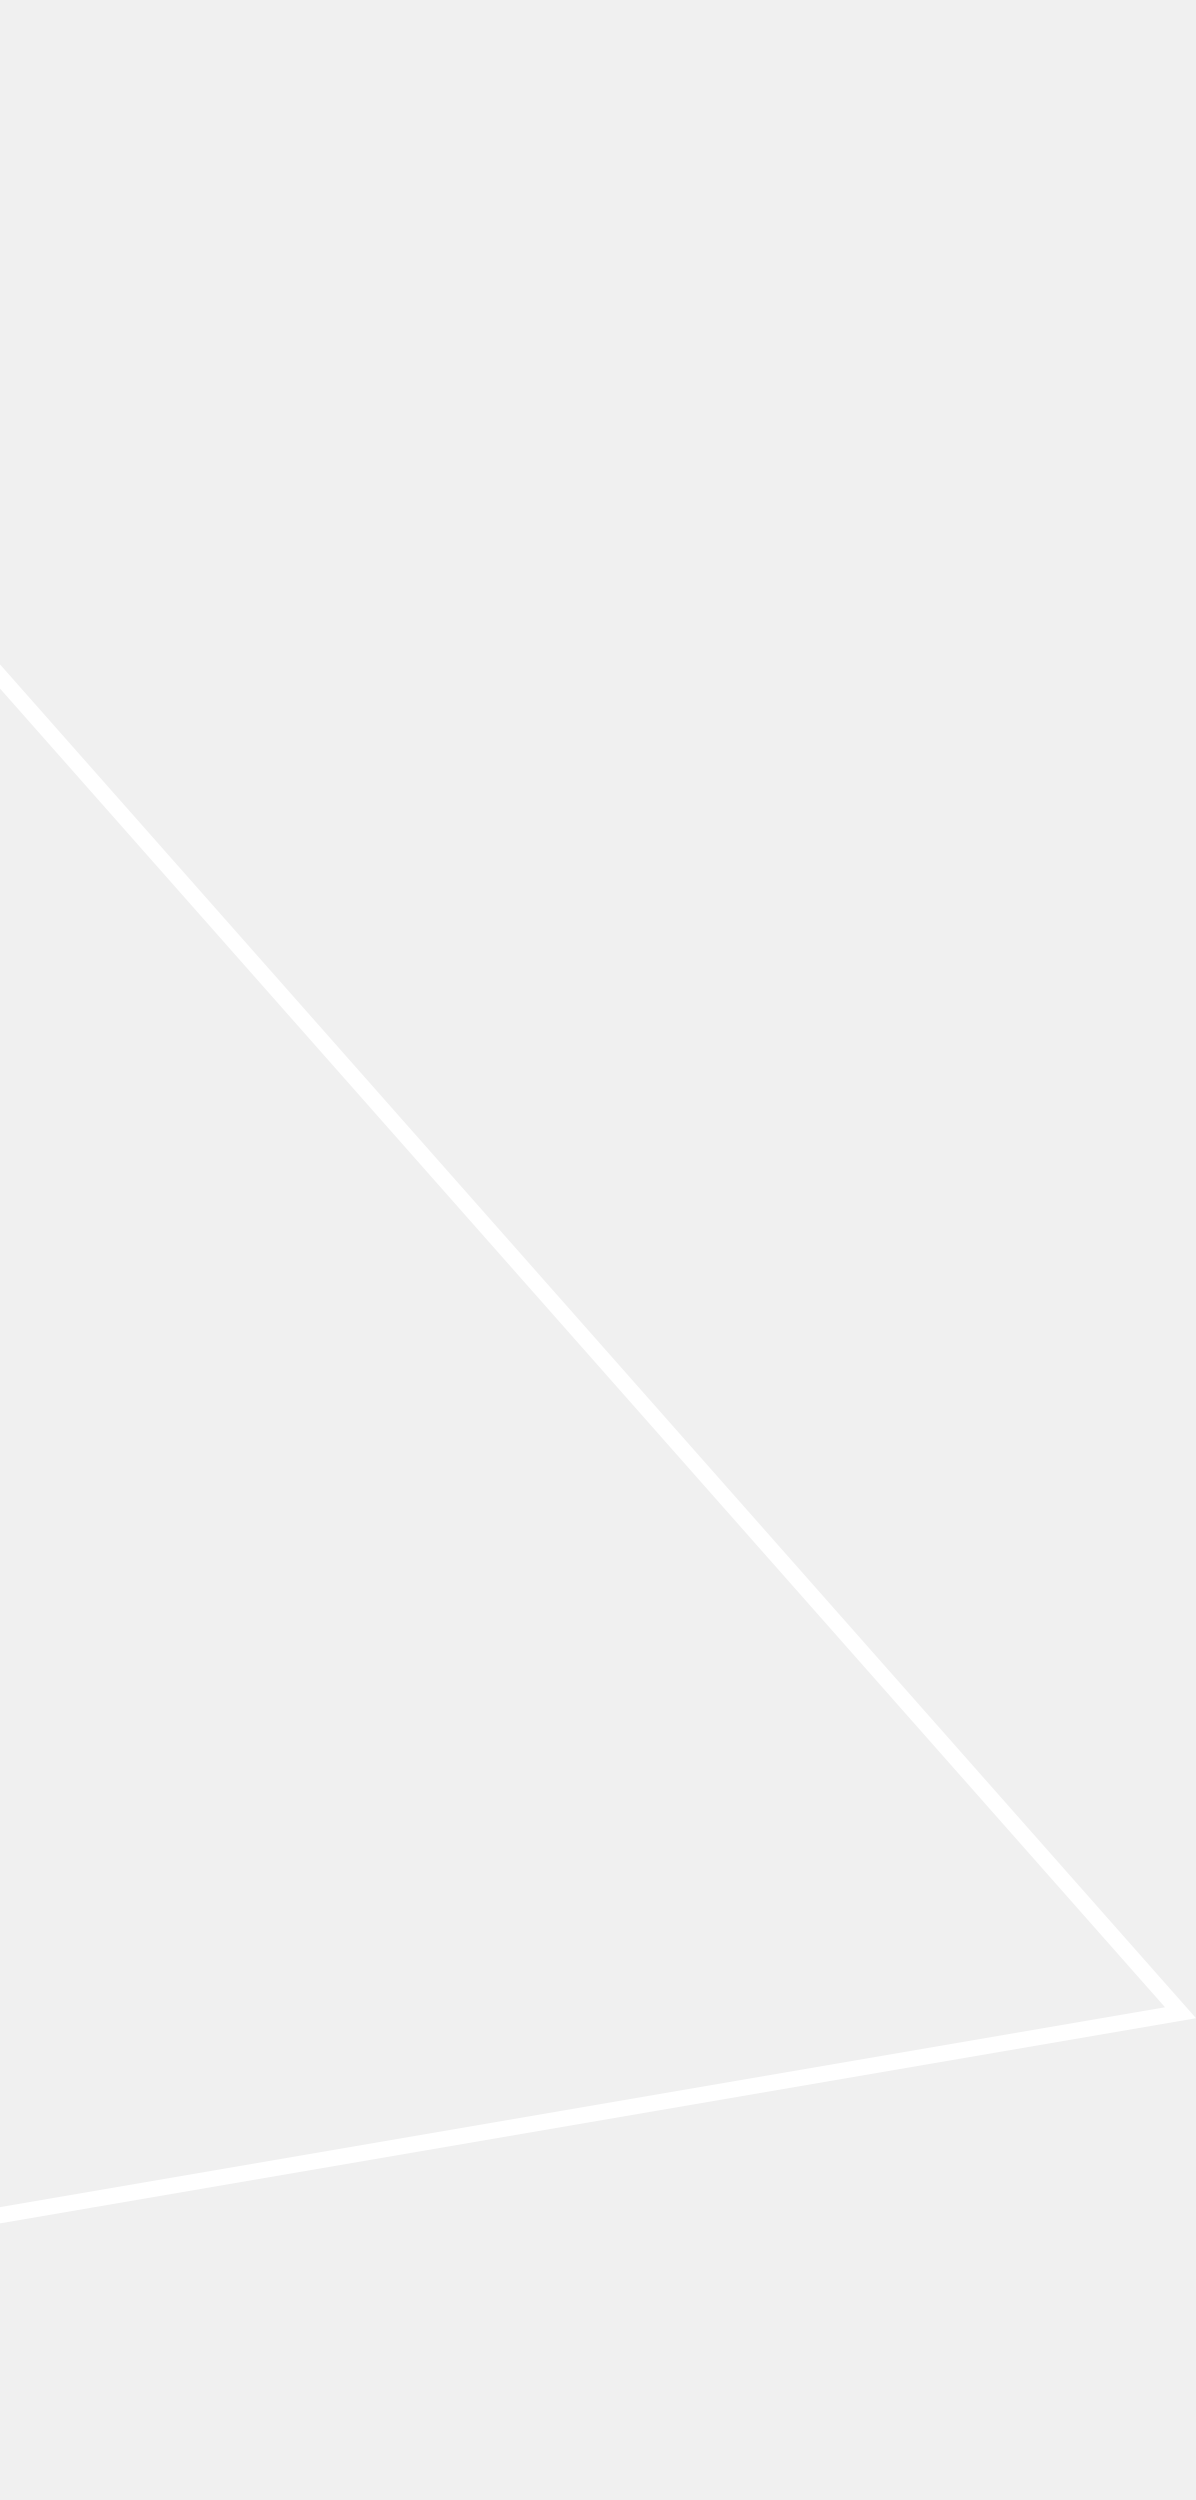
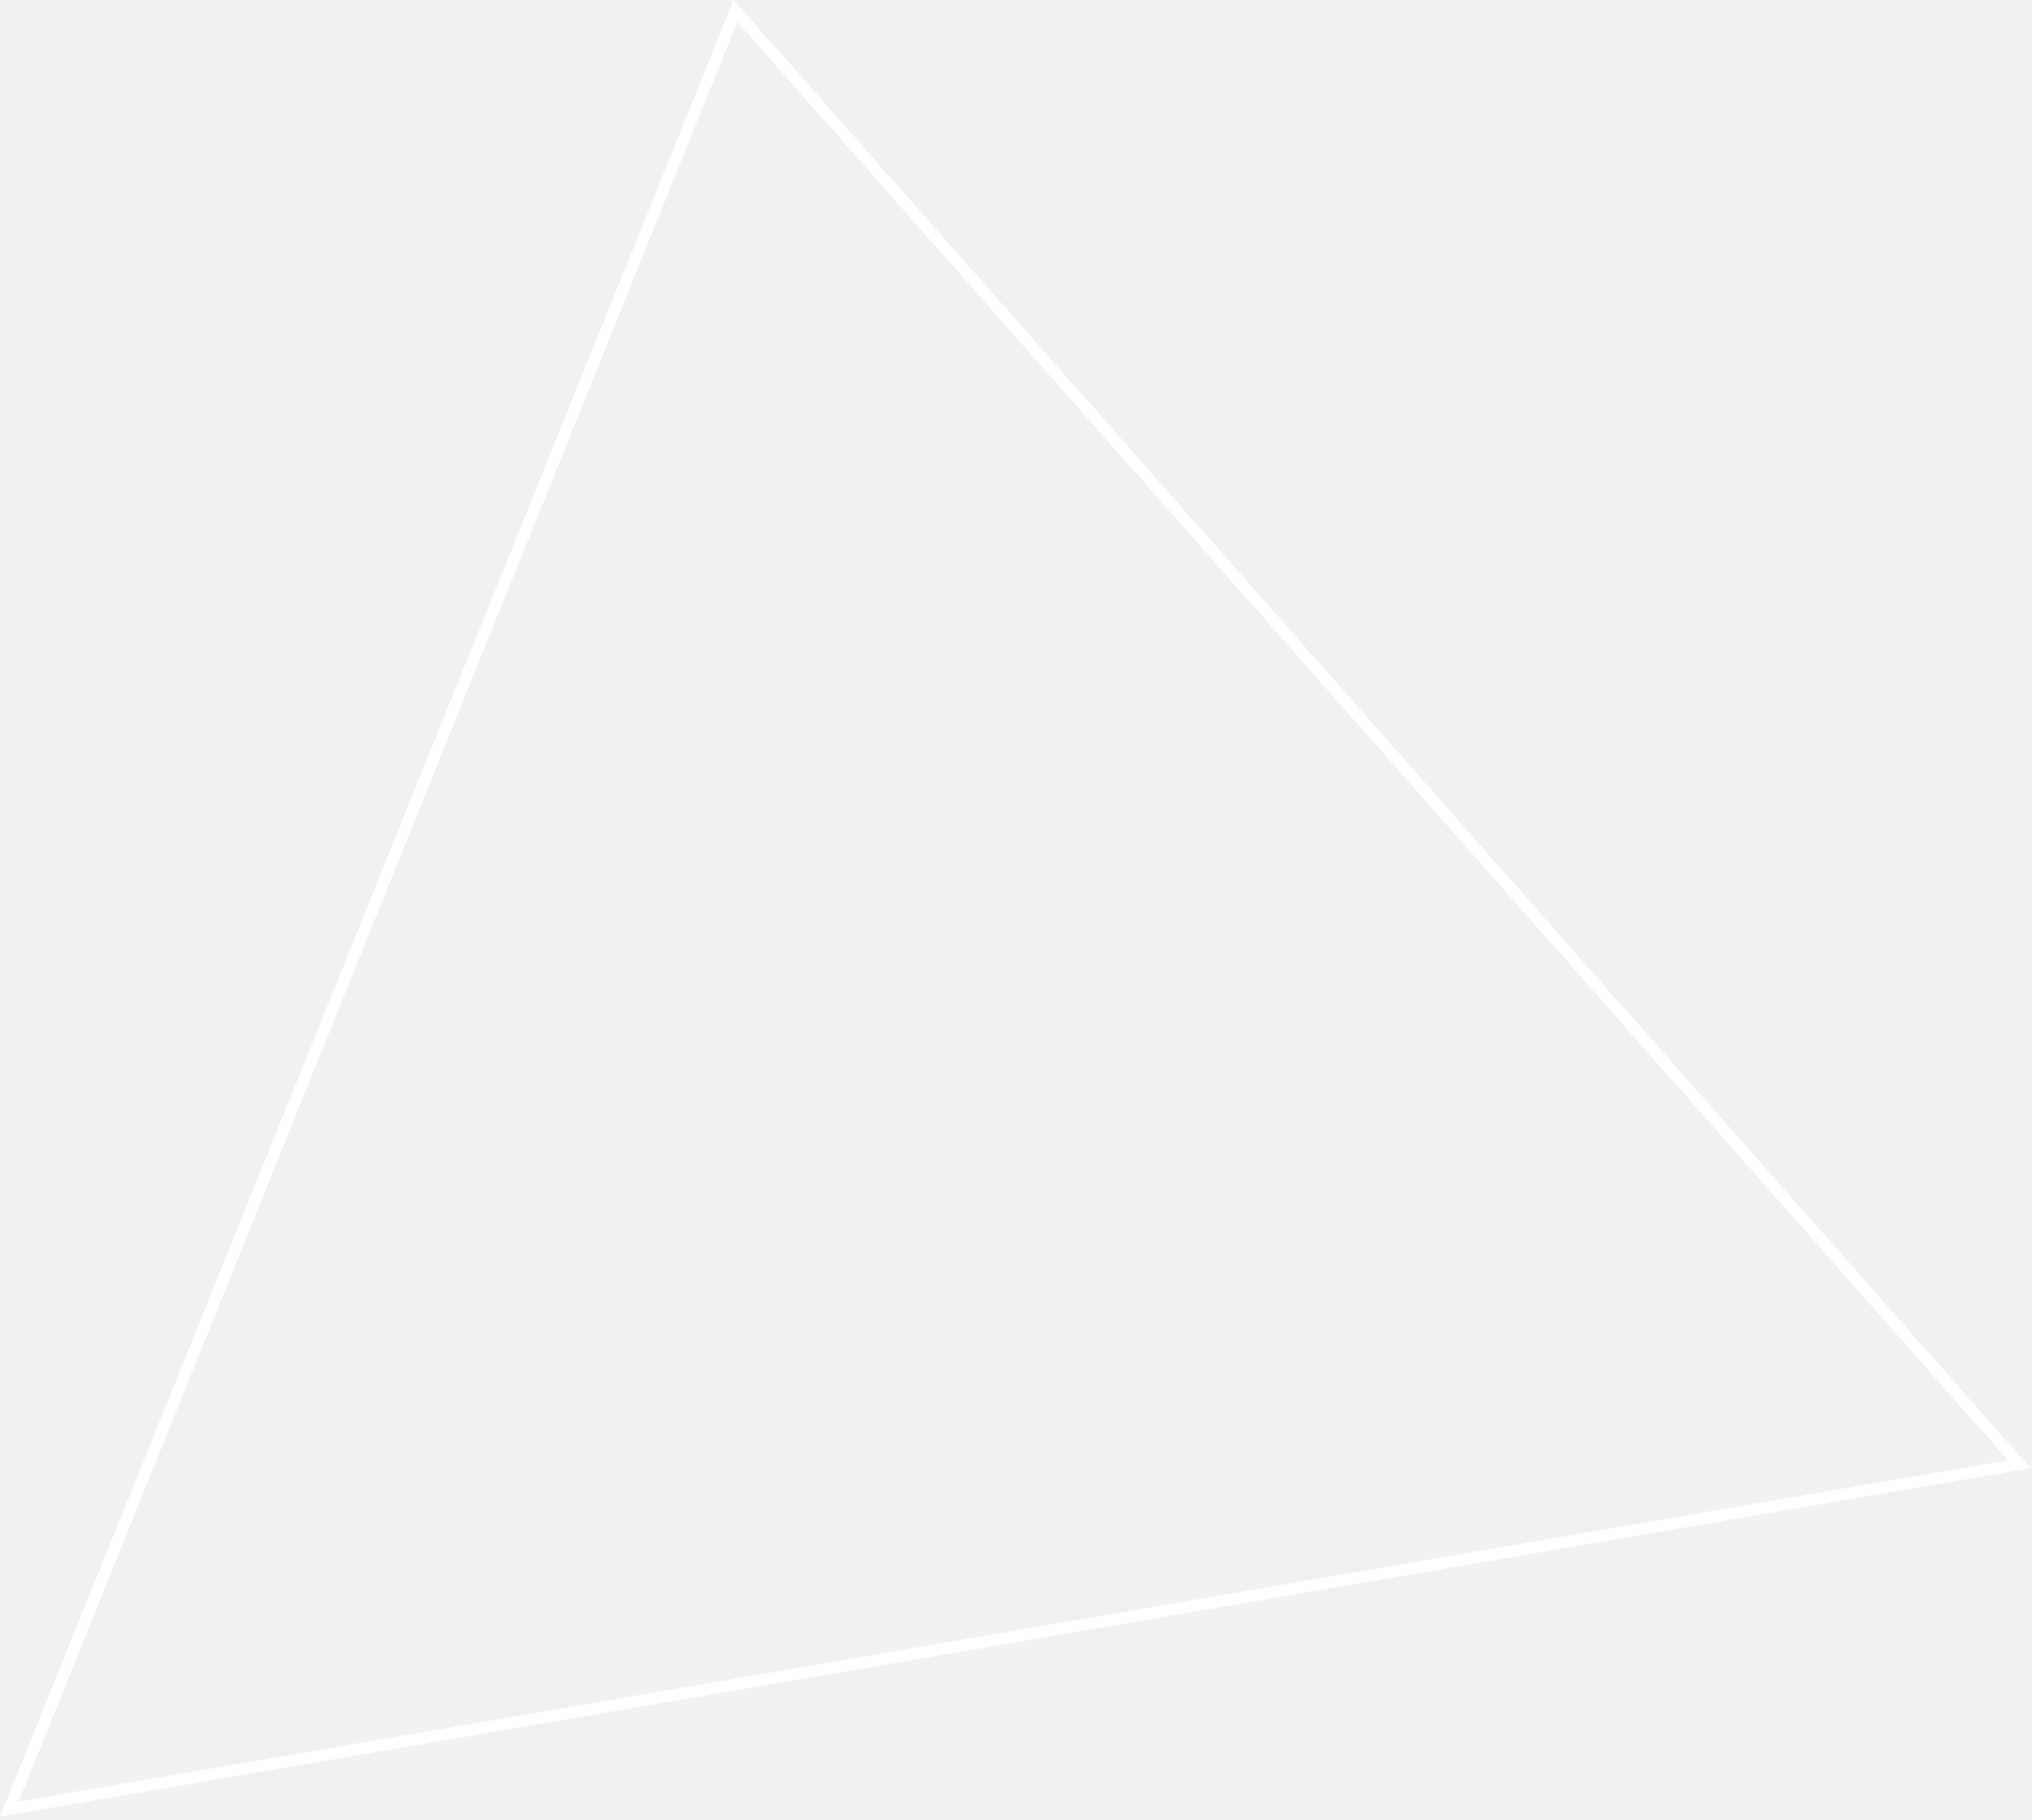
- <svg xmlns="http://www.w3.org/2000/svg" width="299" height="625" viewBox="0 0 299 625" fill="none">
-   <path d="M-394.3 621.448L-145.23 4.728L295.132 503.186L-394.3 621.448Z" stroke="white" stroke-width="4" />
+ <svg xmlns="http://www.w3.org/2000/svg" width="697" height="624" viewBox="0 0 697 624" fill="none">
+   <path d="M3.198 620.469L252.267 3.749L692.63 502.207L3.198 620.469Z" stroke="white" stroke-width="4" />
</svg>
